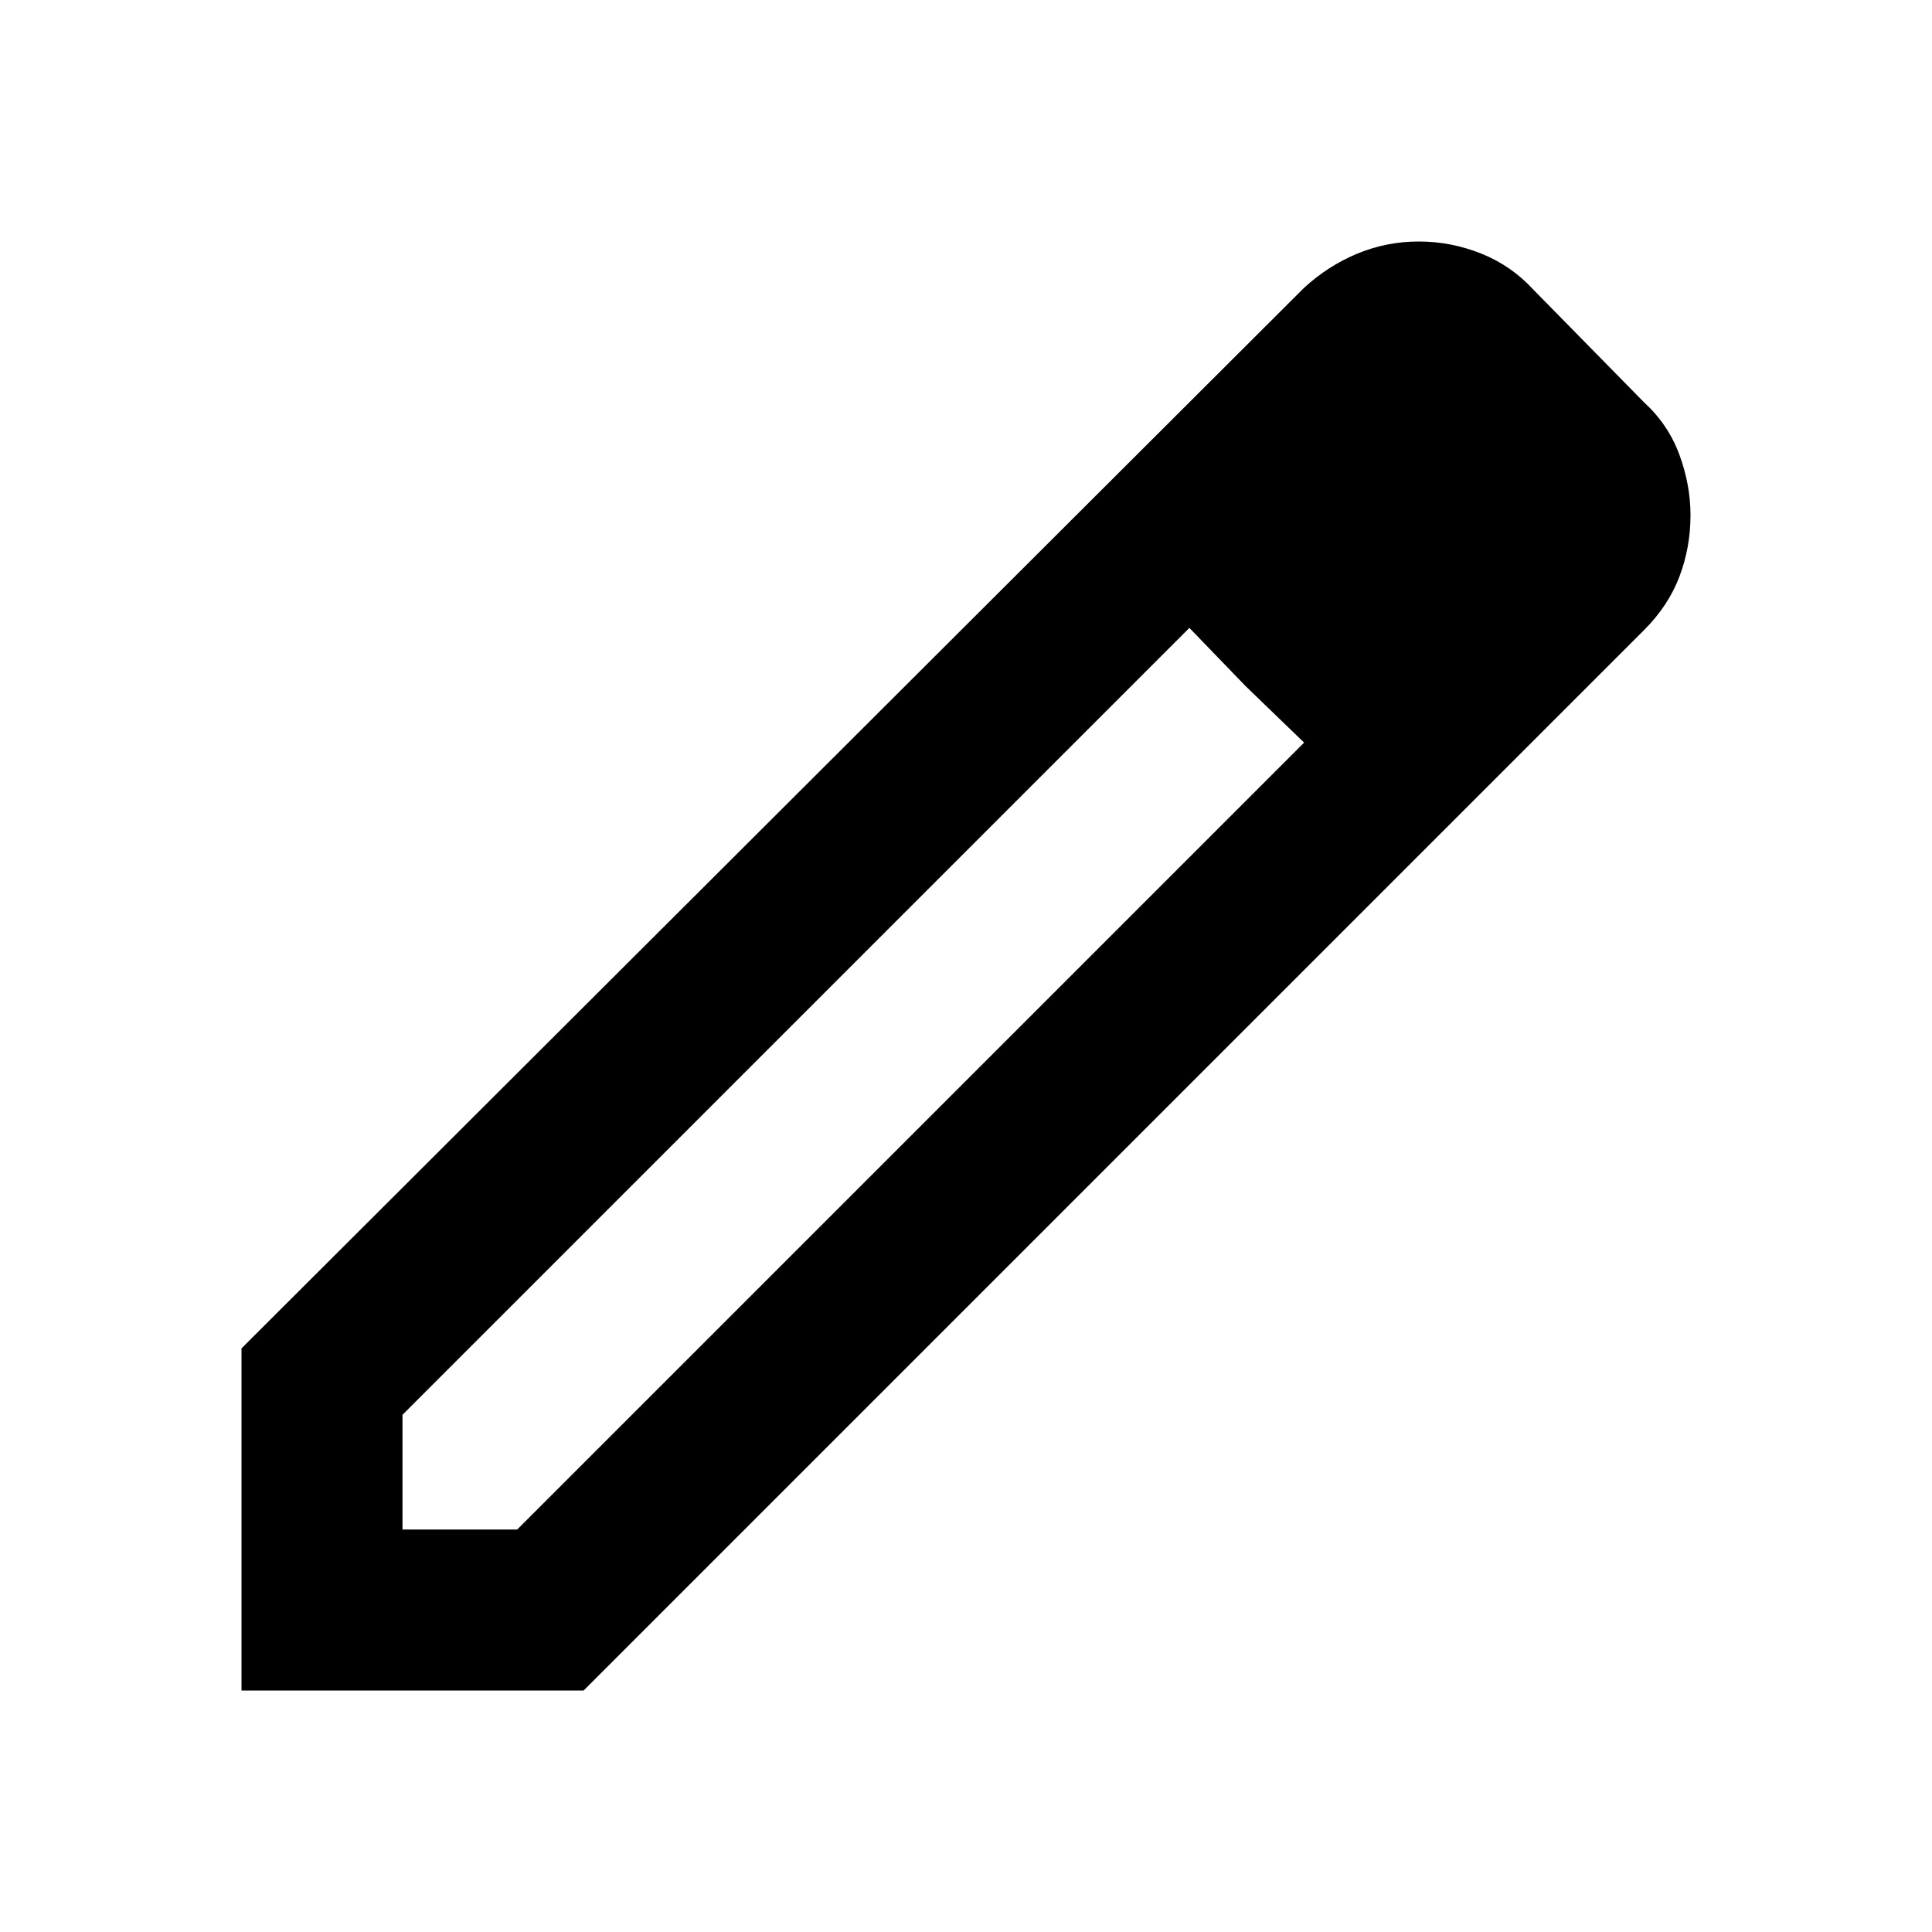
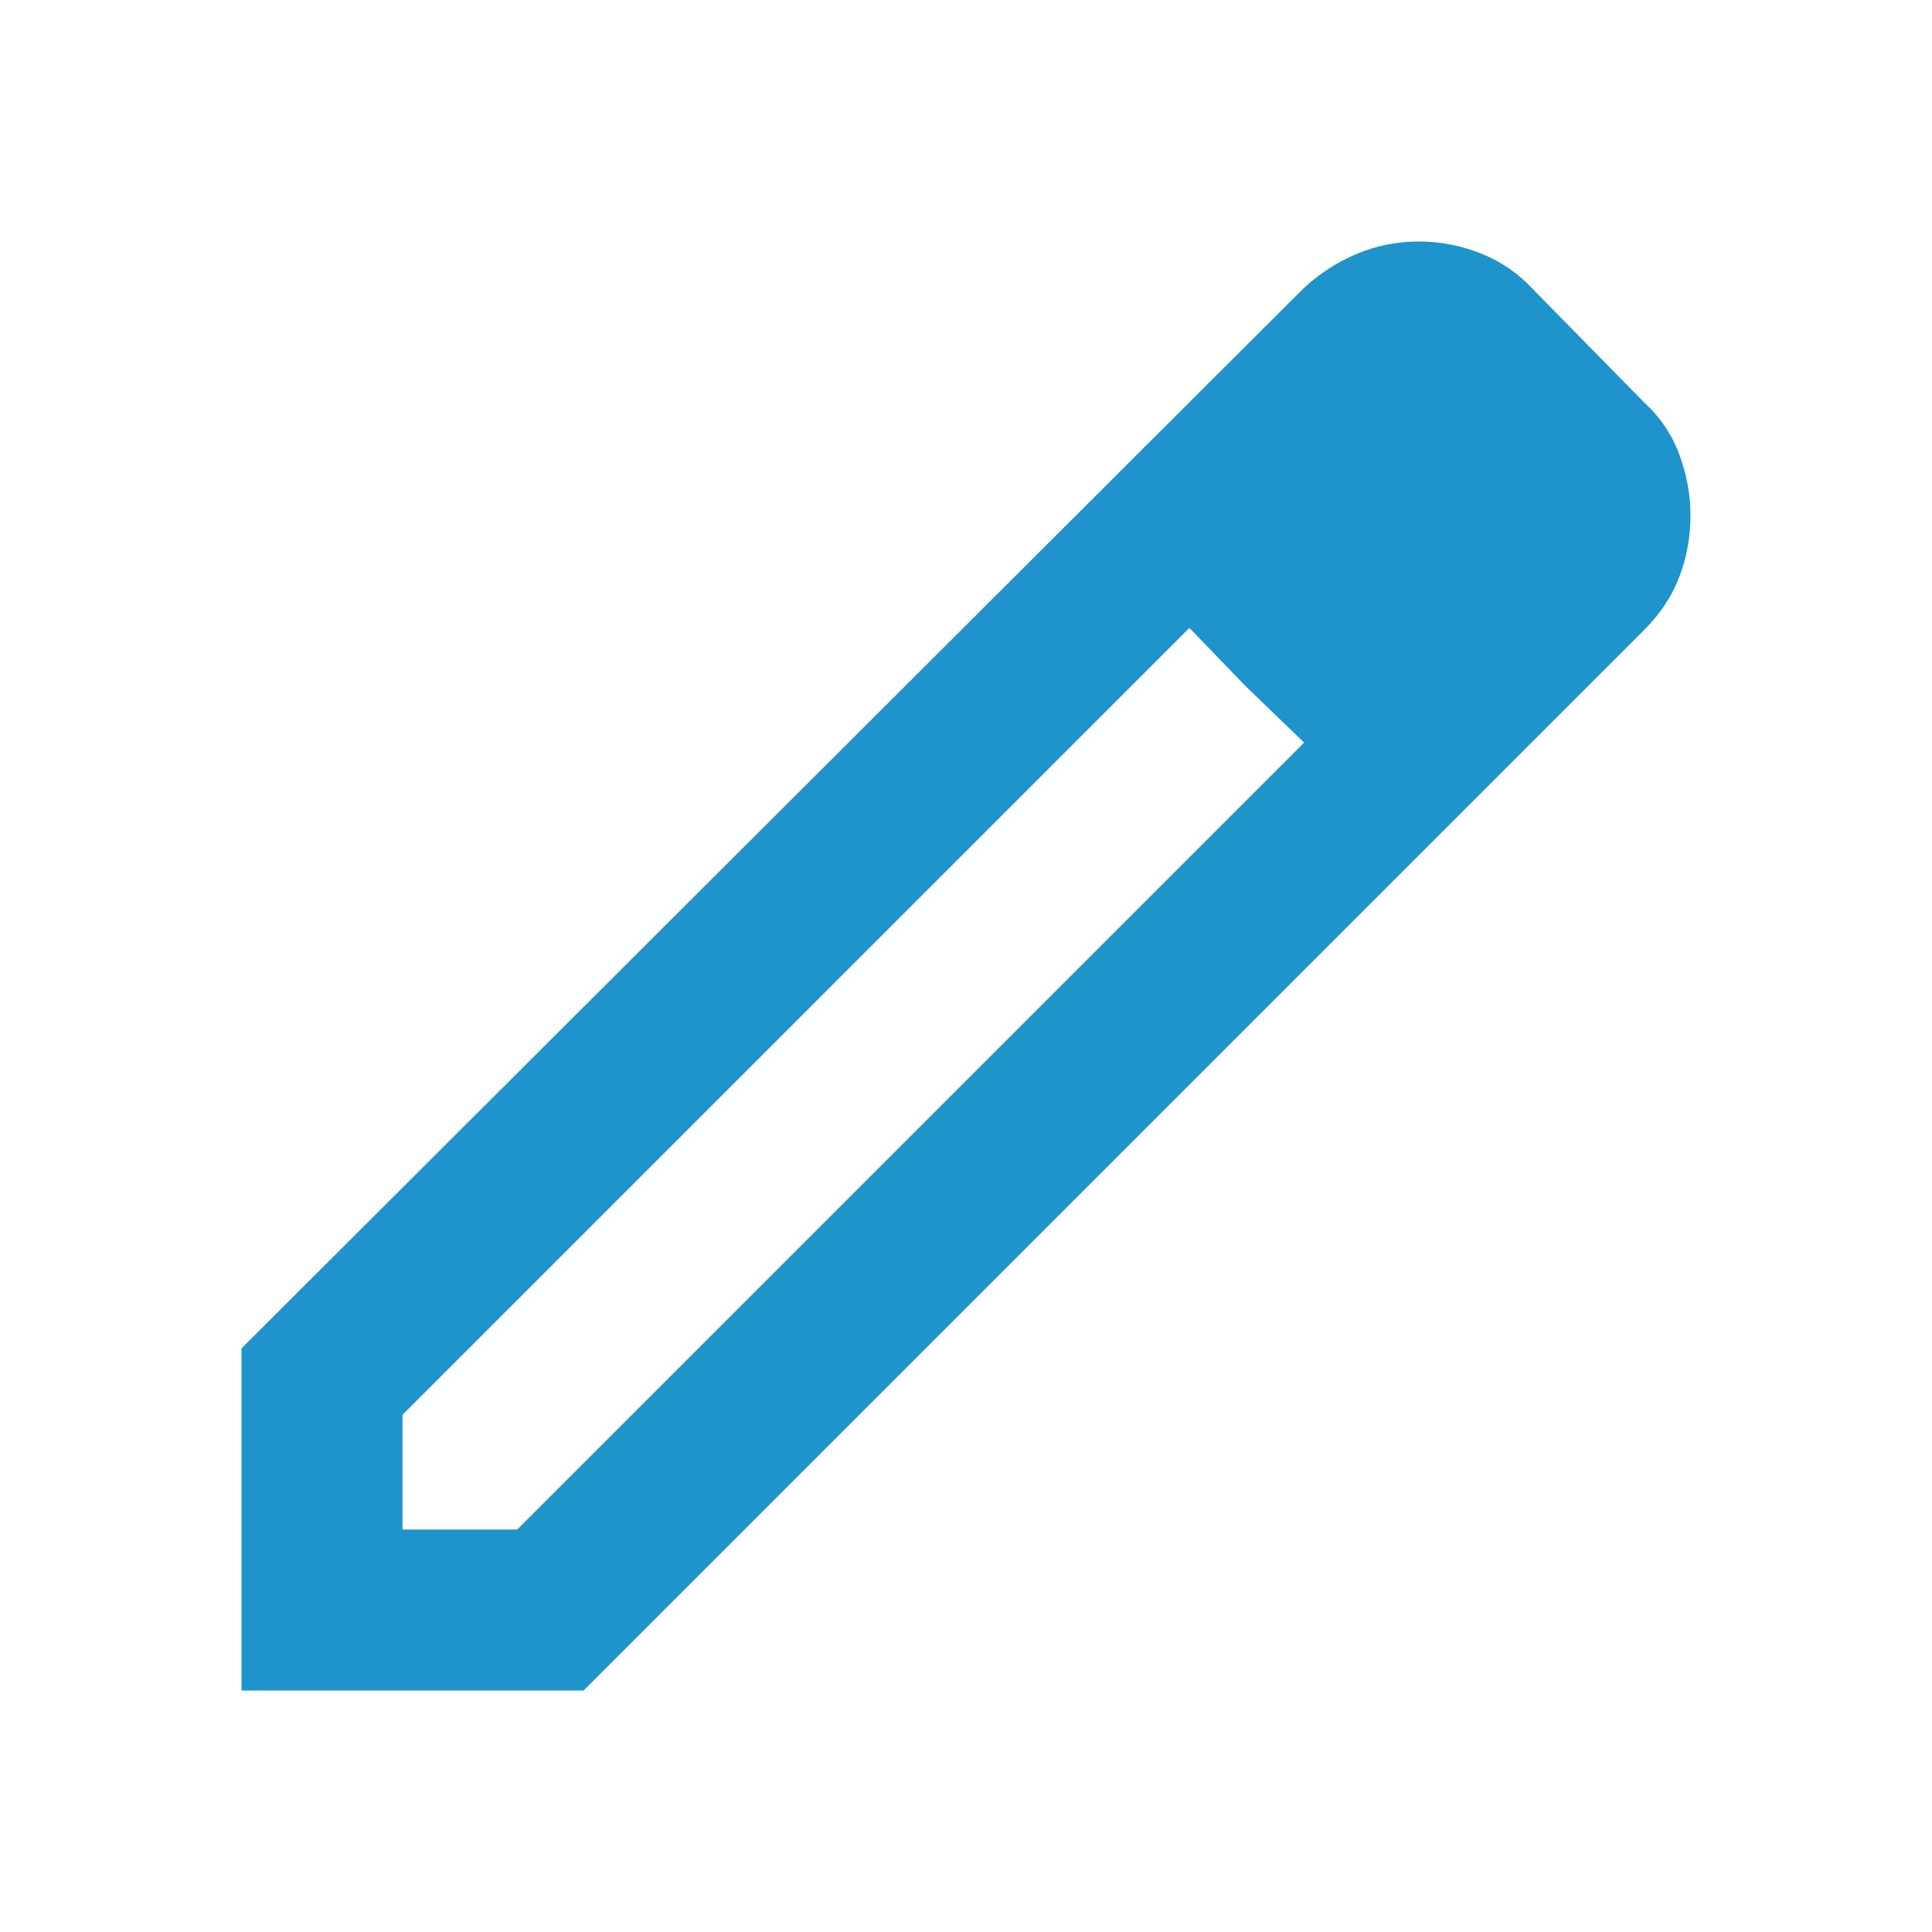
<svg xmlns="http://www.w3.org/2000/svg" height="24" viewBox="0 -960 960 960" width="24">
-   <path d="M200-200h57l391-391-57-57-391 391v57Zm-80 80v-170l528-527q12-11 26.5-17t30.5-6q16 0 31 6t26 18l55 56q12 11 17.5 26t5.5 30q0 16-5.5 30.5T817-647L290-120H120Zm640-584-56-56 56 56Zm-141 85-28-29 57 57-29-28Z" />
+   <path fill="#1f93cc" d="M200-200h57l391-391-57-57-391 391v57Zm-80 80v-170l528-527q12-11 26.5-17t30.5-6q16 0 31 6t26 18l55 56q12 11 17.5 26t5.5 30q0 16-5.5 30.5T817-647L290-120H120Zm640-584-56-56 56 56Zm-141 85-28-29 57 57-29-28Z" />
</svg>
